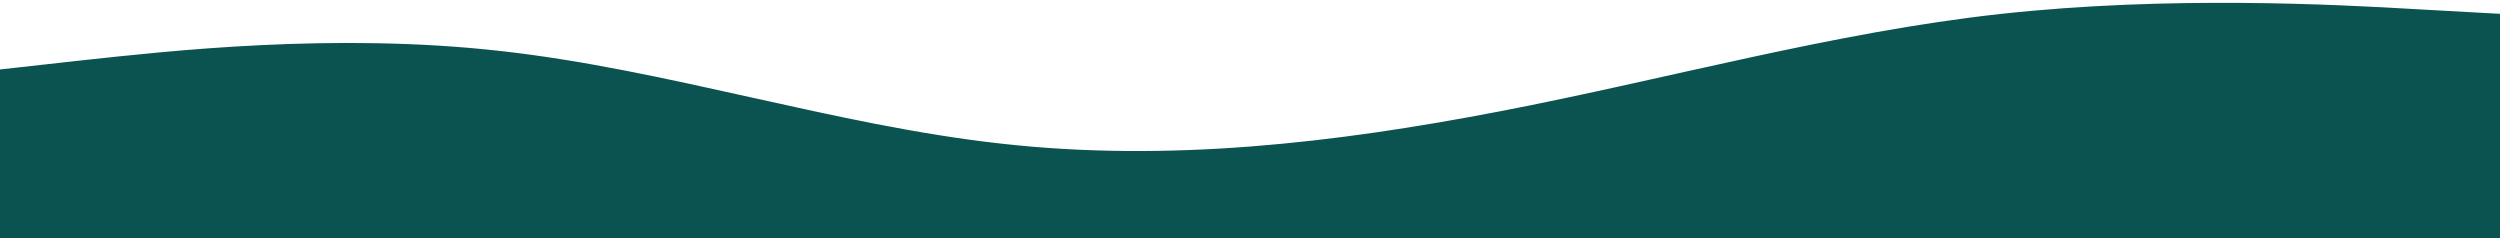
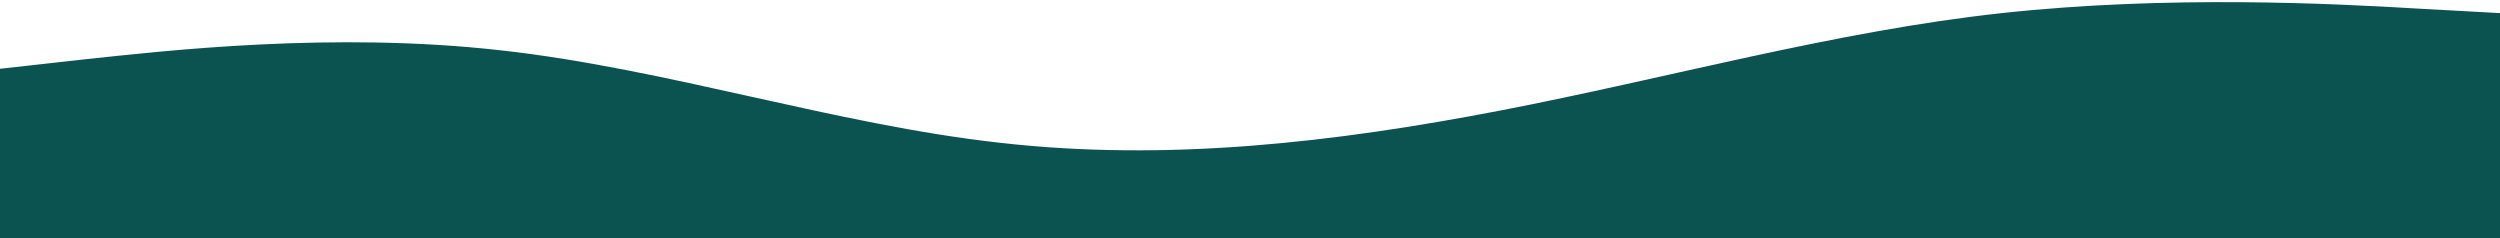
<svg xmlns="http://www.w3.org/2000/svg" width="19.989in" height="1.9in" viewBox="0 0 1799 171">
-   <path id="Imported Path" fill="#0b5351" stroke="#0b5351" stroke-width="2" d="M 0.00,51.00            C 0.00,51.00 60.00,44.31 60.00,44.31              120.00,37.88 240.00,24.12 360.00,37.69              480.00,51.00 600.00,91.00 720.00,104.31              840.00,117.88 960.00,104.12 1080.00,81.00              1200.00,57.88 1320.00,24.12 1440.00,11.00              1560.00,-2.12 1680.00,4.12 1740.00,7.69              1740.00,7.69 1800.00,11.00 1800.00,11.00              1800.00,11.00 1800.00,171.00 1800.00,171.00              1800.00,171.00 1740.00,171.00 1740.00,171.00              1680.00,171.00 1560.00,171.00 1440.00,171.00              1320.00,171.00 1200.00,171.00 1080.00,171.00              960.00,171.00 840.00,171.00 720.00,171.00              600.00,171.00 480.00,171.00 360.00,171.00              240.00,171.00 120.00,171.00 60.00,171.00              60.00,171.00 0.00,171.00 0.00,171.00              0.00,171.00 0.00,51.00 0.00,51.00 Z" />
+   <path id="Imported Path" fill="#0b5351" stroke="#0b5351" stroke-width="3" d="M 0.00,51.00            C 0.00,51.00 60.00,44.31 60.00,44.31              120.00,37.88 240.00,24.12 360.00,37.69              480.00,51.00 600.00,91.00 720.00,104.31              840.00,117.88 960.00,104.12 1080.00,81.00              1200.00,57.88 1320.00,24.12 1440.00,11.00              1560.00,-2.12 1680.00,4.12 1740.00,7.69              1740.00,7.69 1800.00,11.00 1800.00,11.00              1800.00,11.00 1800.00,171.00 1800.00,171.00              1800.00,171.00 1740.00,171.00 1740.00,171.00              1680.00,171.00 1560.00,171.00 1440.00,171.00              1320.00,171.00 1200.00,171.00 1080.00,171.00              960.00,171.00 840.00,171.00 720.00,171.00              600.00,171.00 480.00,171.00 360.00,171.00              240.00,171.00 120.00,171.00 60.00,171.00              60.00,171.00 0.00,171.00 0.00,171.00              0.00,171.00 0.00,51.00 0.00,51.00 Z" />
</svg>
